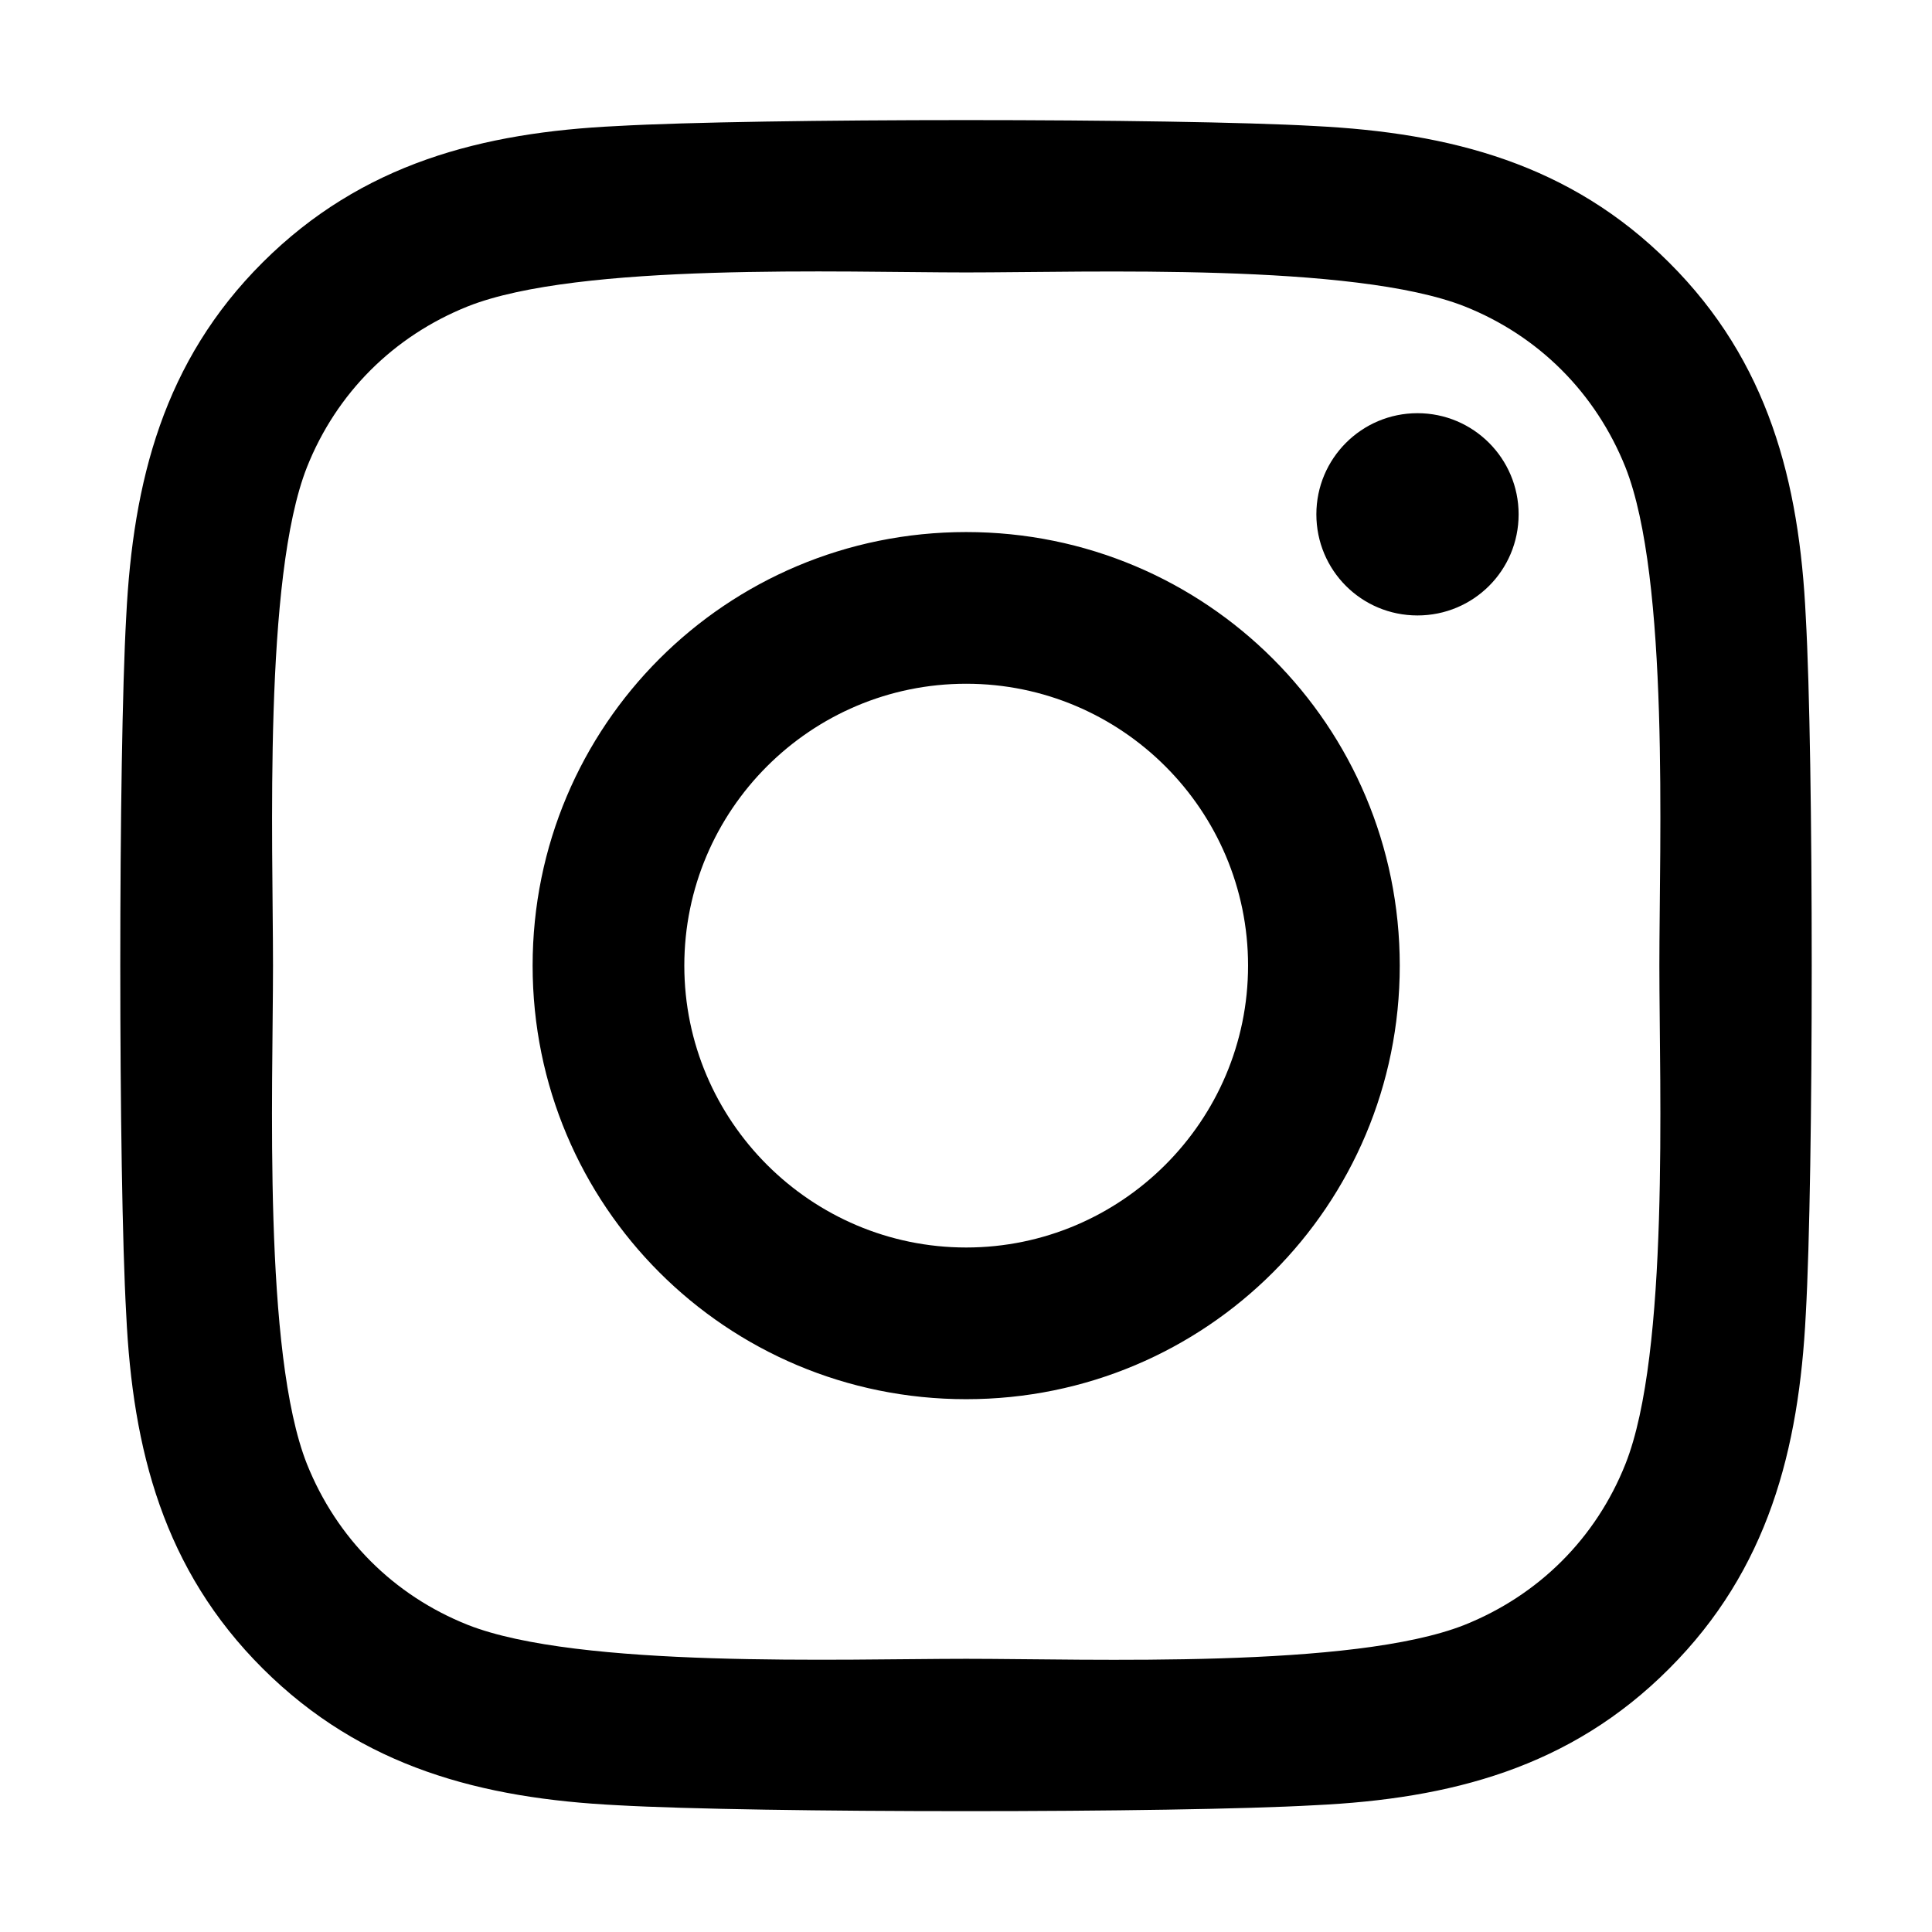
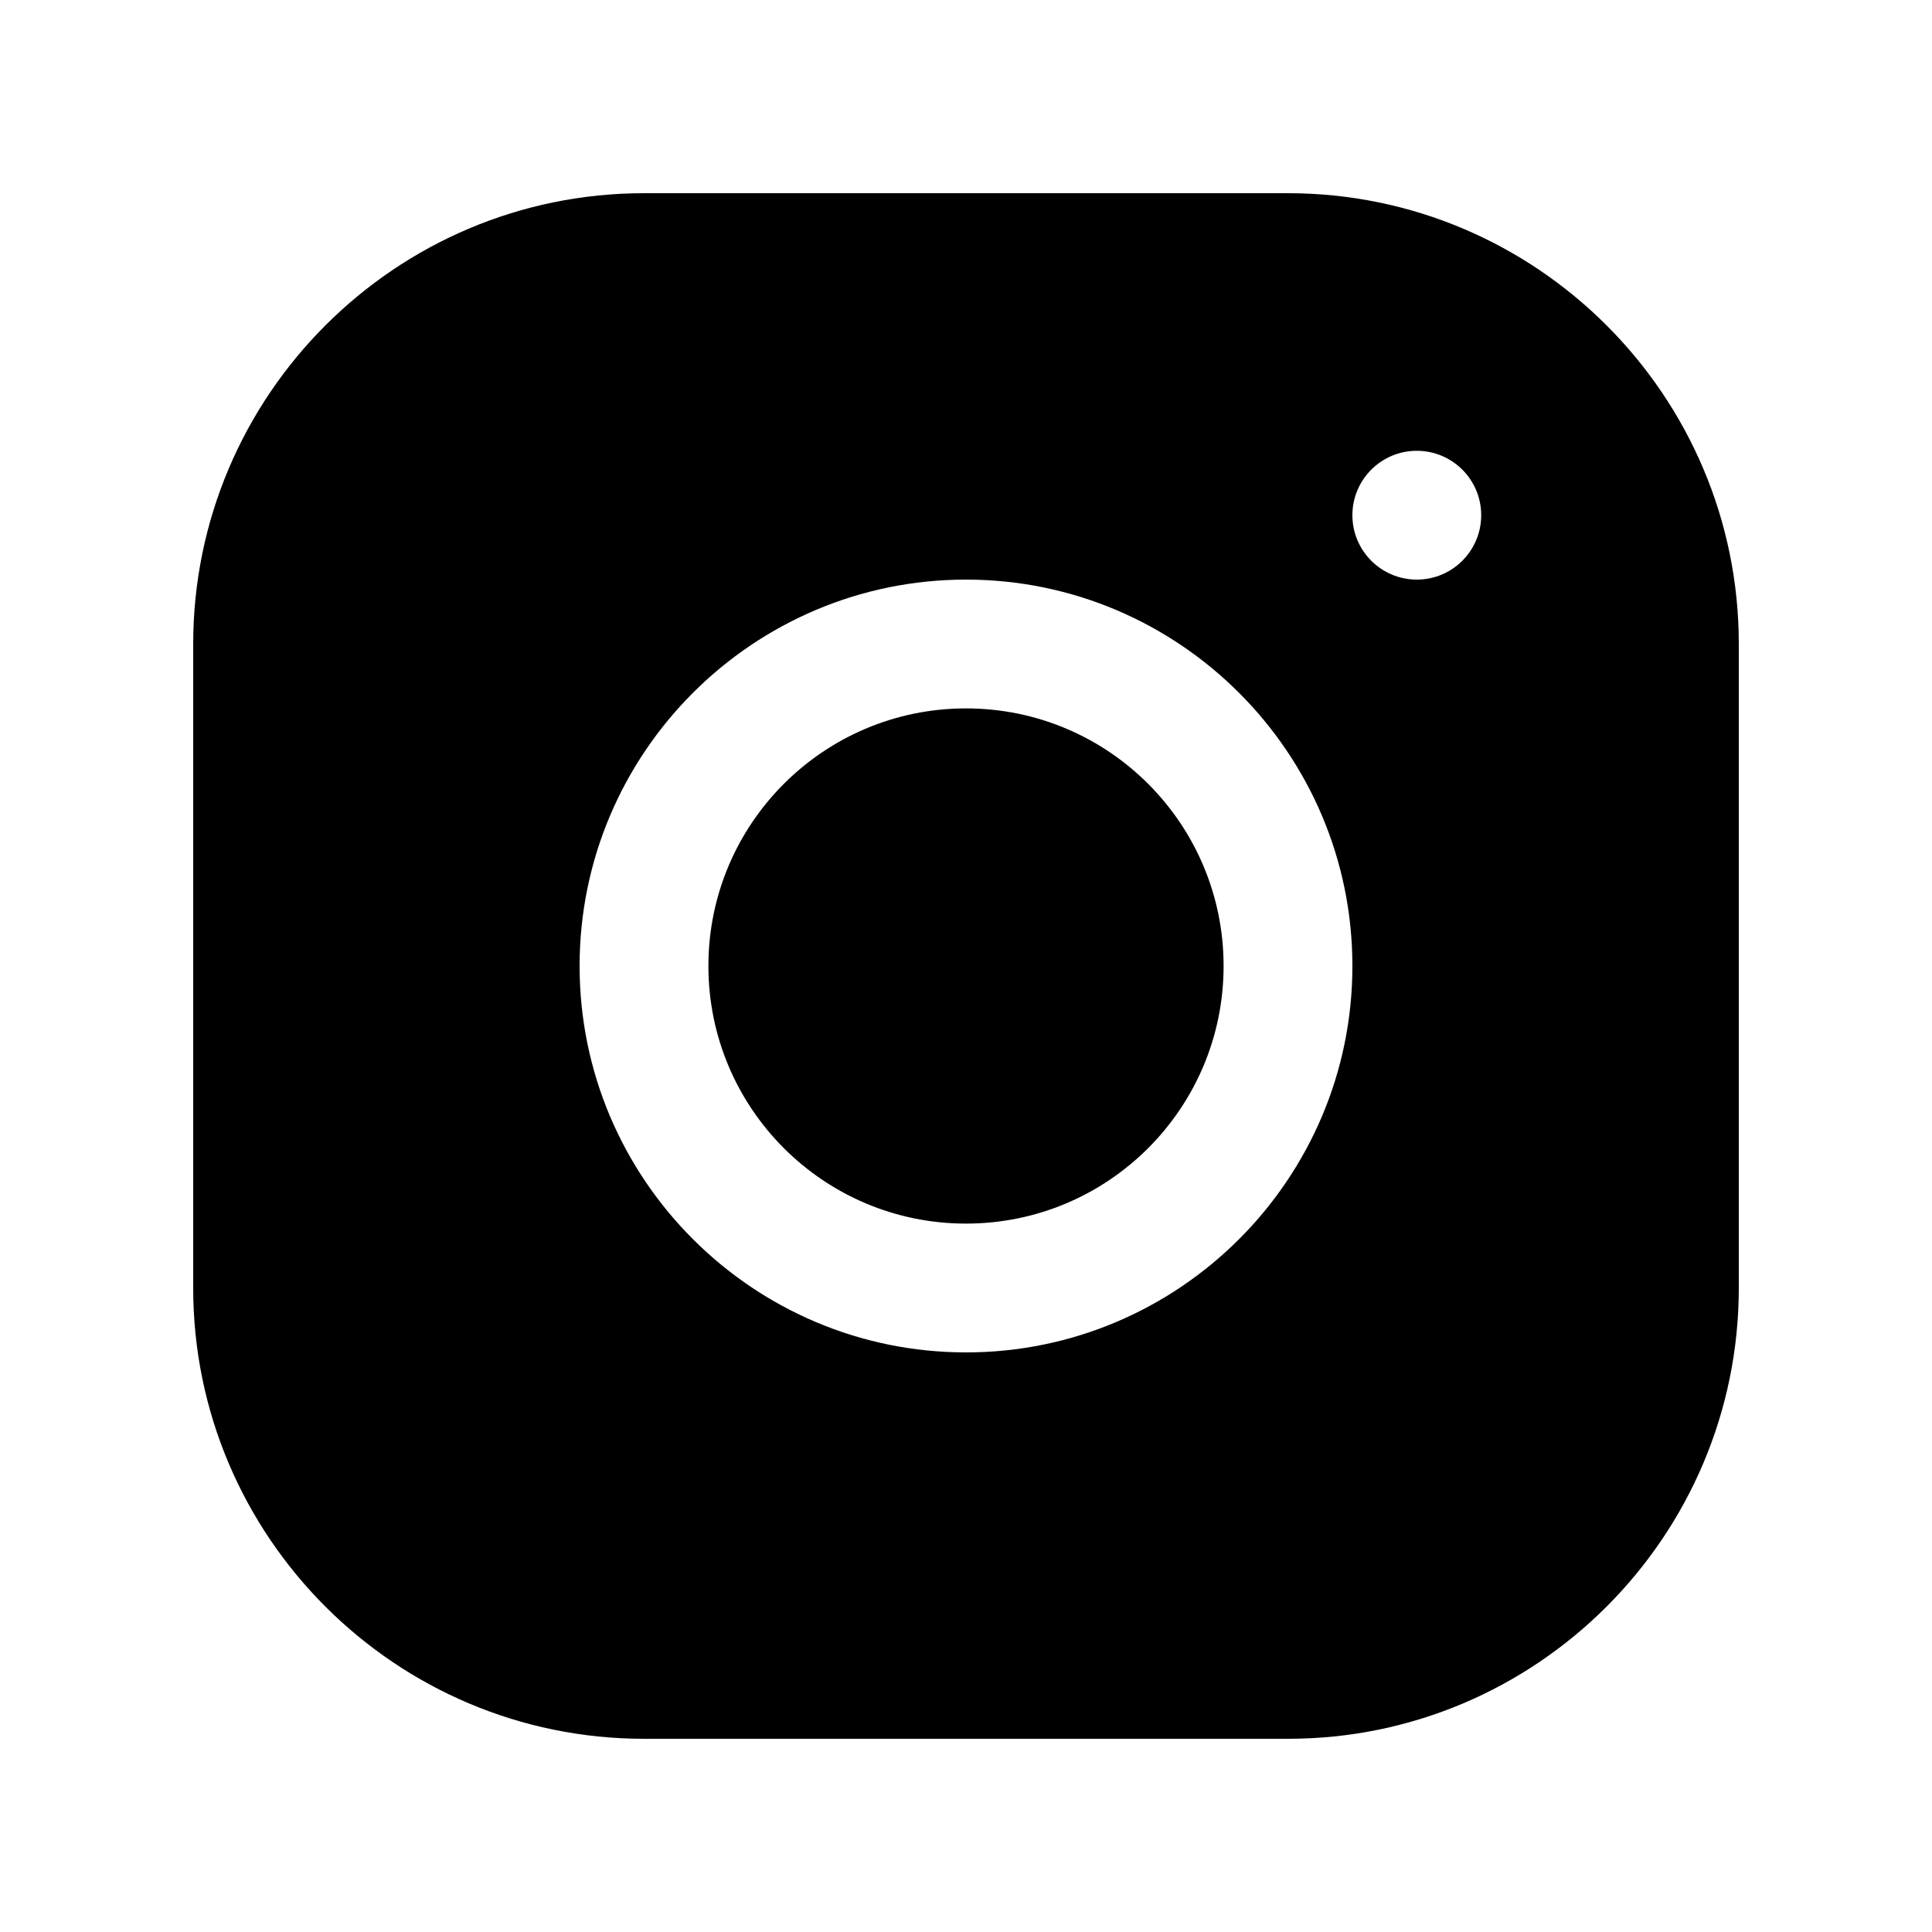
<svg xmlns="http://www.w3.org/2000/svg" class="icon" viewBox="0 0 1024 1024" width="500" height="500">
-   <path d="M512.1 282c-127.2 0-229.8 102.6-229.8 229.8s102.6 229.8 229.8 229.8S741.9 639 741.9 511.8 639.3 282 512.1 282zm0 379.2c-82.2 0-149.4-67-149.4-149.4s67-149.4 149.4-149.4 149.4 67 149.4 149.4-67.2 149.4-149.4 149.4zm292.8-388.6c0 29.8-24 53.6-53.6 53.6-29.8 0-53.6-24-53.6-53.6s24-53.6 53.6-53.6 53.6 24 53.6 53.6zM957.1 327c-3.4-71.8-19.8-135.4-72.4-187.8-52.4-52.4-116-68.8-187.8-72.4-74-4.2-295.8-4.2-369.8 0-71.6 3.4-135.2 19.8-187.8 72.2S70.5 255 66.9 326.8c-4.2 74-4.2 295.8 0 369.8 3.4 71.8 19.8 135.4 72.4 187.8s116 68.8 187.8 72.4c74 4.2 295.8 4.2 369.8 0 71.8-3.4 135.4-19.8 187.8-72.4 52.4-52.4 68.8-116 72.4-187.8 4.2-74 4.2-295.6 0-369.6zm-95.6 449c-15.6 39.2-45.8 69.4-85.2 85.2-59 23.4-199 18-264.2 18s-205.4 5.2-264.2-18c-39.2-15.6-69.4-45.8-85.2-85.2-23.4-59-18-199-18-264.2s-5.2-205.4 18-264.2c15.6-39.2 45.8-69.4 85.2-85.2 59-23.4 199-18 264.2-18s205.4-5.2 264.2 18c39.2 15.6 69.4 45.8 85.2 85.2 23.4 59 18 199 18 264.2s5.4 205.4-18 264.2z" />
+   <path d="M375.467 512a136.533 136.533 0 10273.066 0 136.533 136.533 0 10-273.066 0z" />
+   <path d="M682.633 102.4H341.299C209.58 102.4 102.4 209.613 102.4 341.367v341.334c0 131.72 107.213 238.899 238.967 238.899h341.334c131.72 0 238.899-107.213 238.899-238.967V341.299c0-131.72-107.213-238.899-238.967-238.899zM512 716.8c-112.947 0-204.8-91.853-204.8-204.8S399.053 307.2 512 307.2 716.8 399.053 716.8 512 624.947 716.8 512 716.8zm238.933-409.6a34.133 34.133 0 110-68.267 34.133 34.133 0 010 68.267z" />
</svg>
